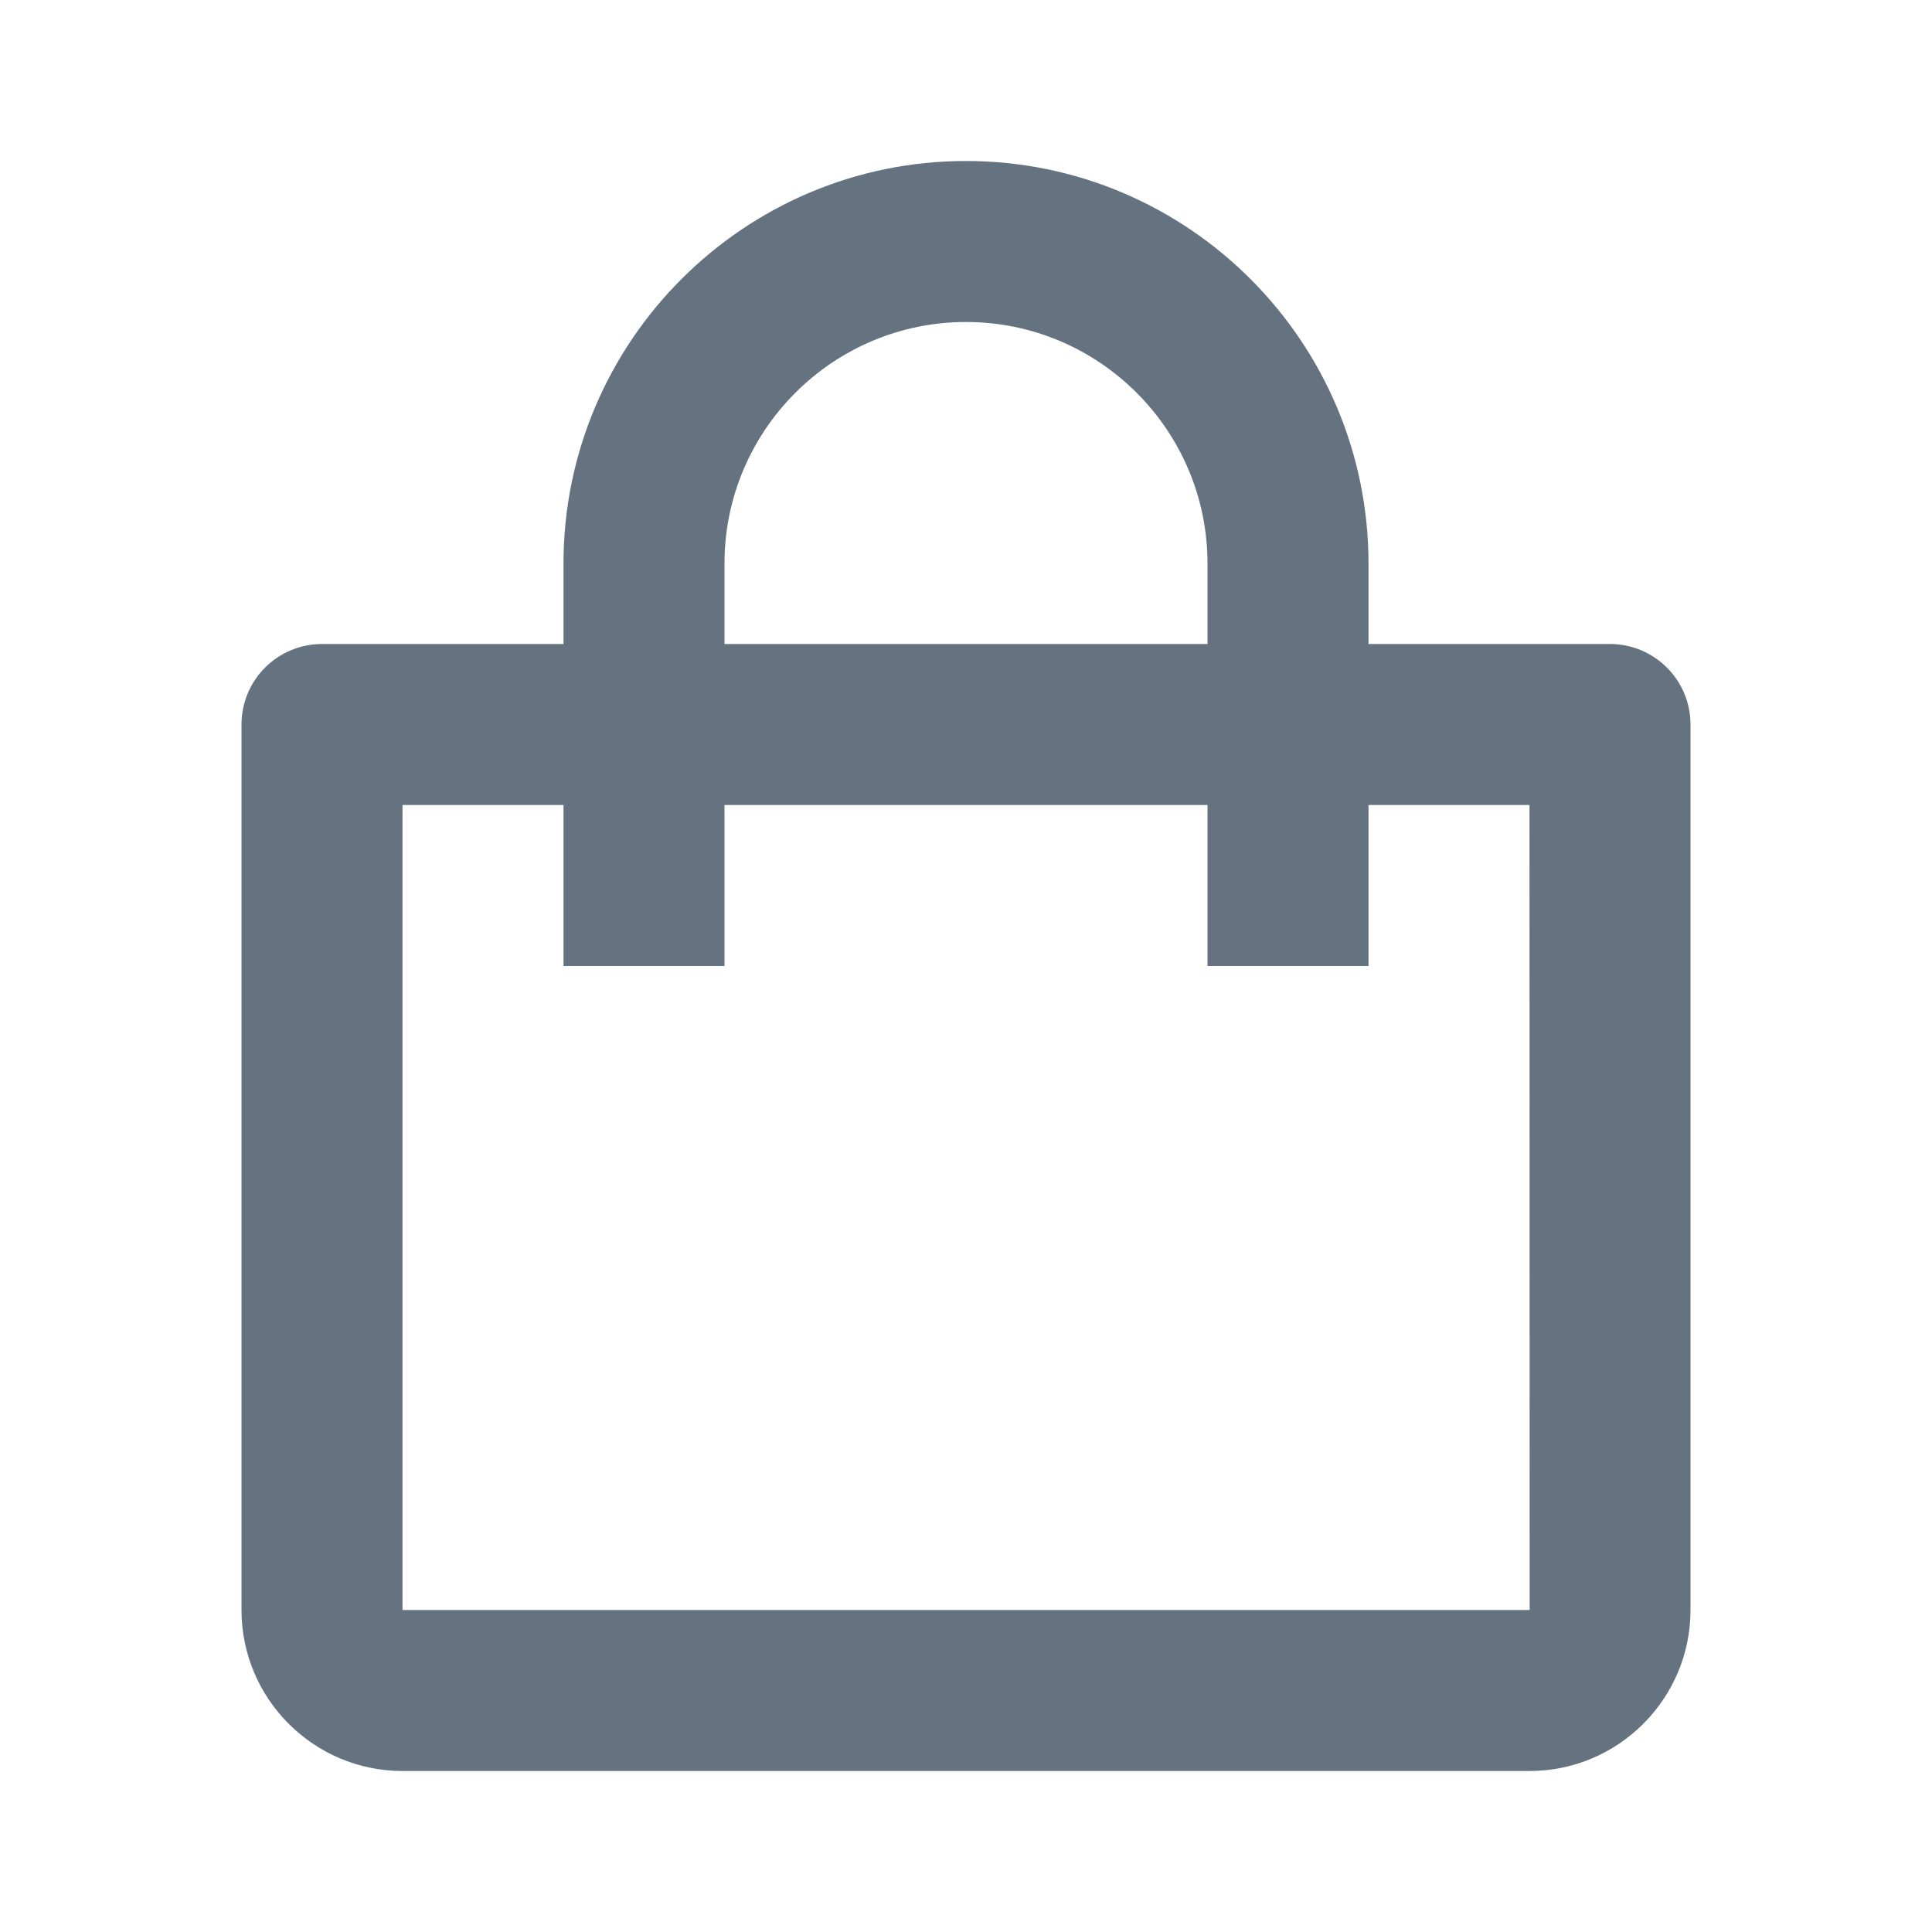
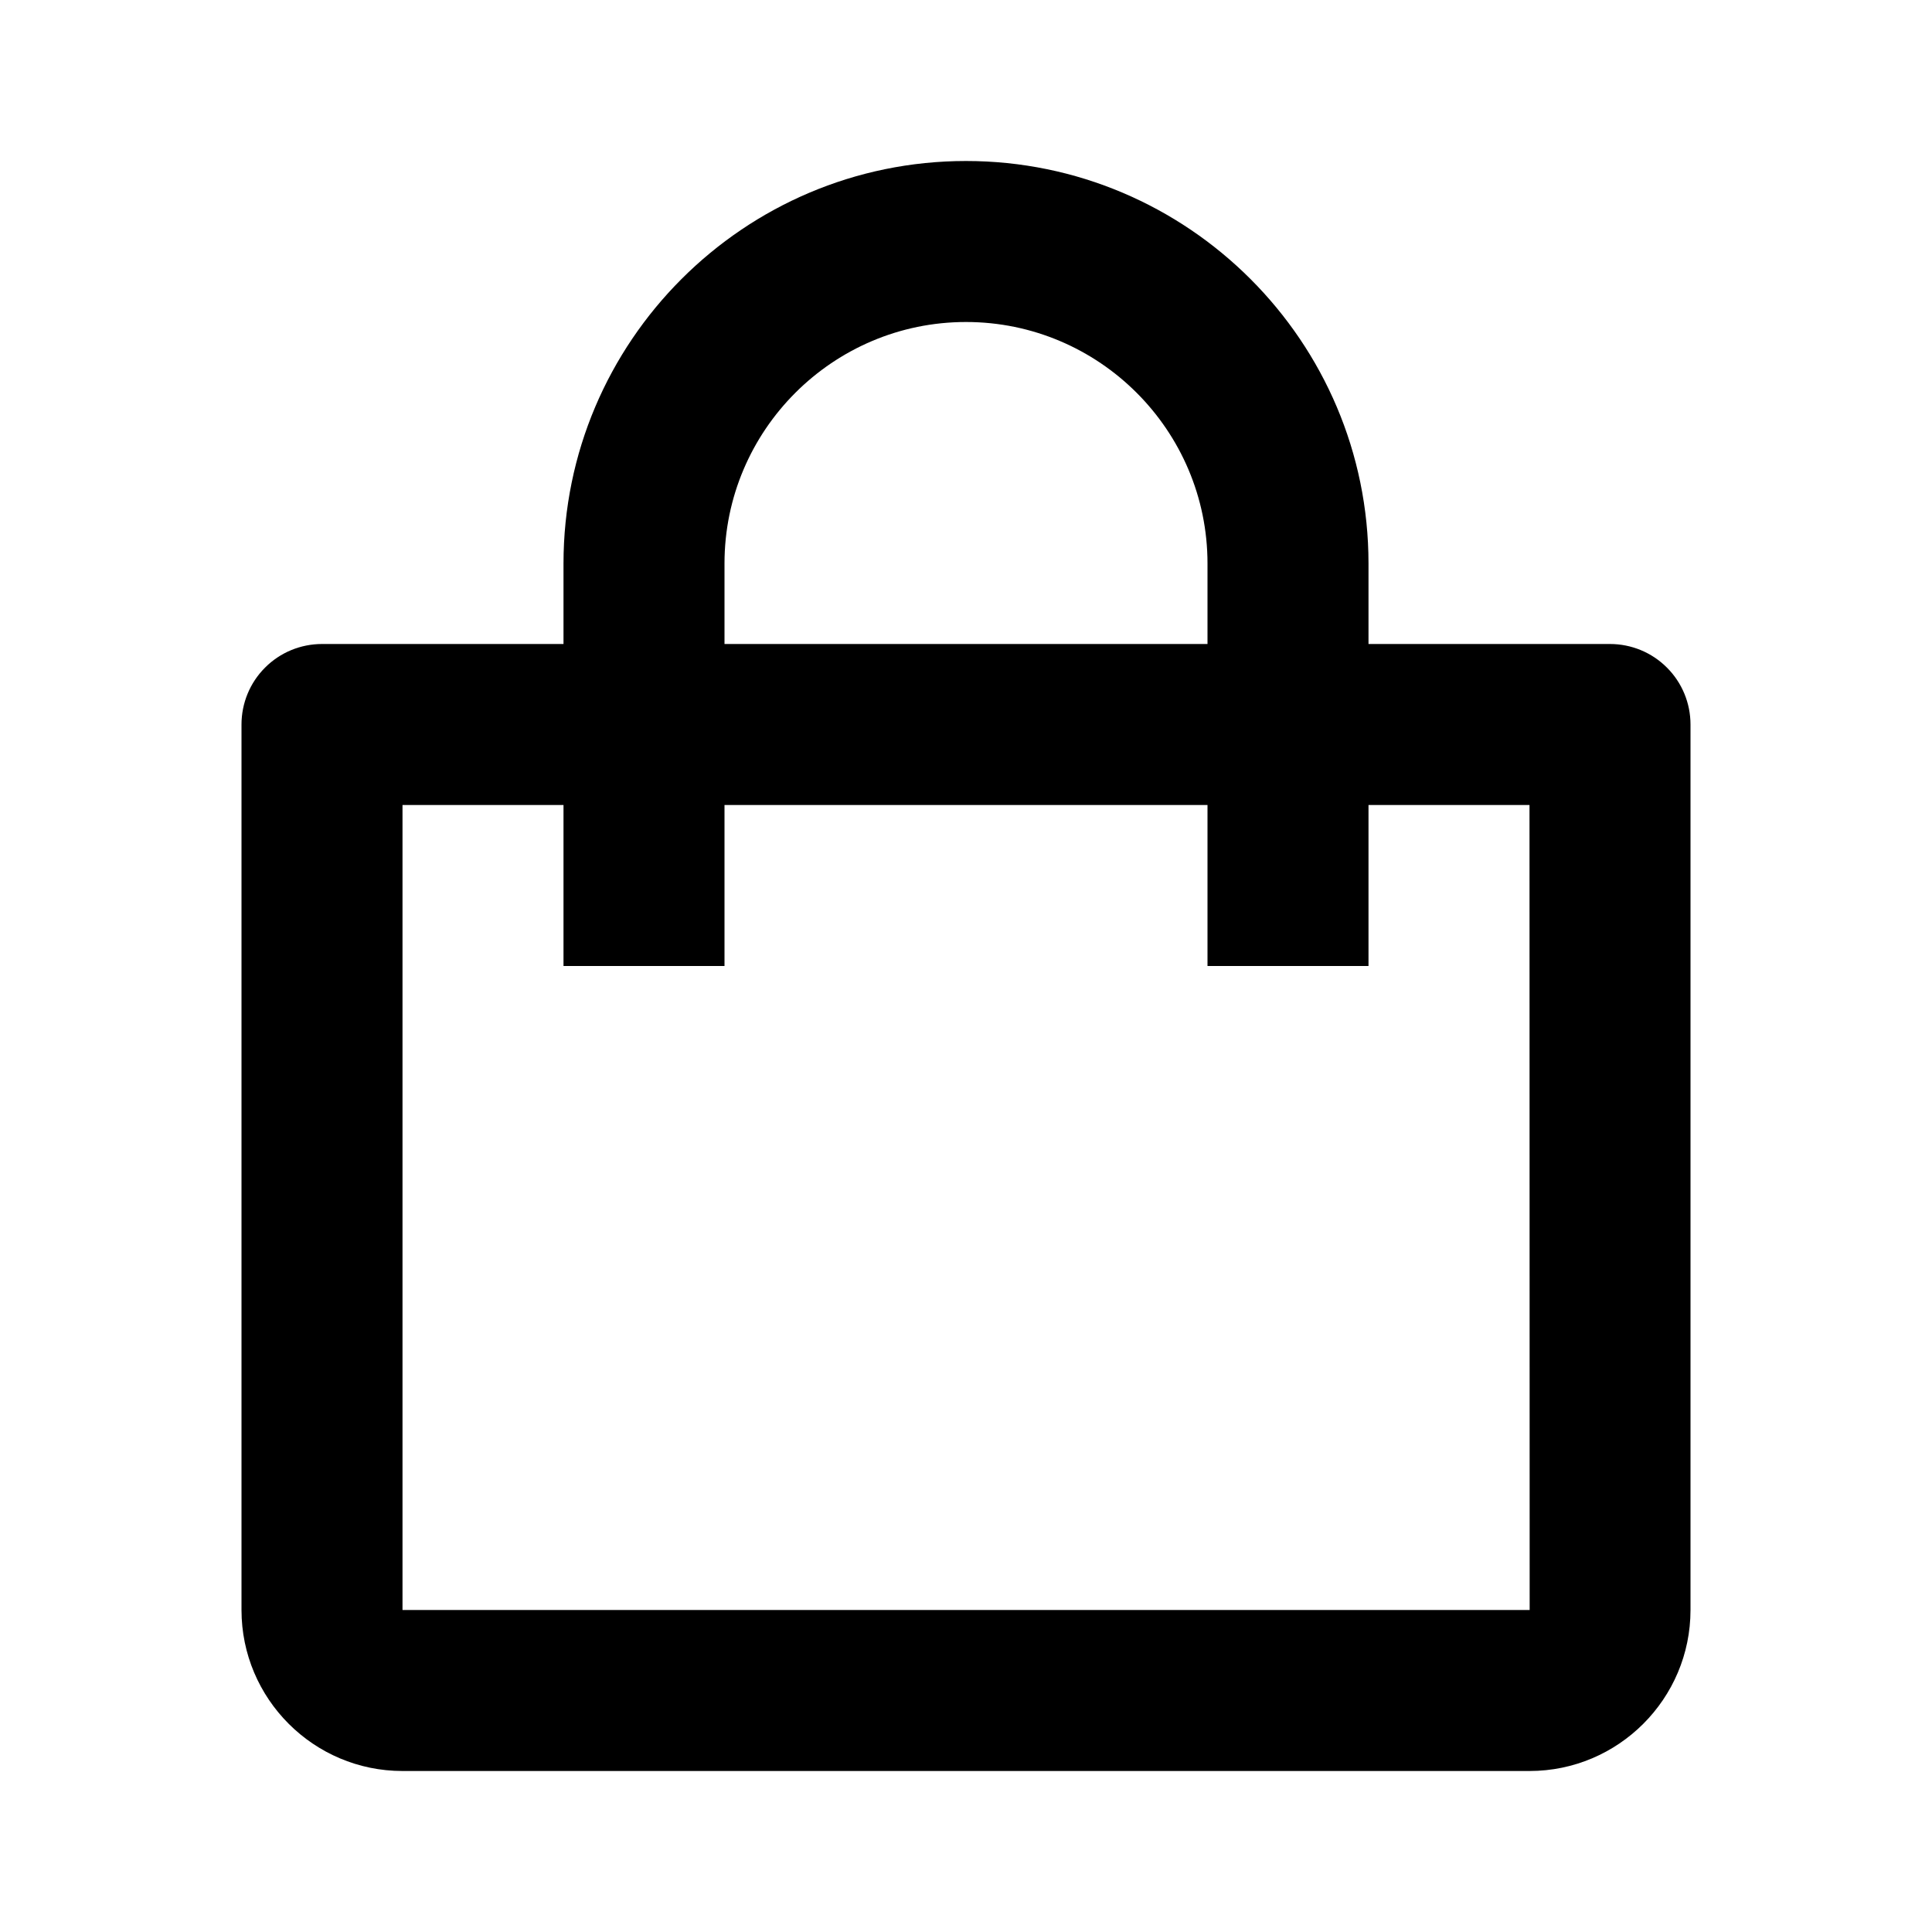
- <svg xmlns="http://www.w3.org/2000/svg" width="24" height="24" viewBox="0 0 24 24" fill="none">
-   <path d="M5 22H19C20.103 22 21 21.103 21 20V9C21 8.735 20.895 8.48 20.707 8.293C20.52 8.105 20.265 8 20 8H17V7C17 4.243 14.757 2 12 2C9.243 2 7 4.243 7 7V8H4C3.735 8 3.48 8.105 3.293 8.293C3.105 8.48 3 8.735 3 9V20C3 21.103 3.897 22 5 22ZM9 7C9 5.346 10.346 4 12 4C13.654 4 15 5.346 15 7V8H9V7ZM5 10H7V12H9V10H15V12H17V10H19L19.002 20H5V10Z" fill="#657380" />
+ <svg xmlns="http://www.w3.org/2000/svg" width="24" height="24" viewBox="0 0 24 24">
+   <path d="M5 22H19C20.103 22 21 21.103 21 20V9C21 8.735 20.895 8.48 20.707 8.293C20.52 8.105 20.265 8 20 8H17V7C17 4.243 14.757 2 12 2C9.243 2 7 4.243 7 7V8H4C3.735 8 3.48 8.105 3.293 8.293C3.105 8.48 3 8.735 3 9V20C3 21.103 3.897 22 5 22ZM9 7C9 5.346 10.346 4 12 4C13.654 4 15 5.346 15 7V8H9V7ZM5 10H7V12H9V10H15V12H17V10H19L19.002 20H5V10Z" />
</svg>
